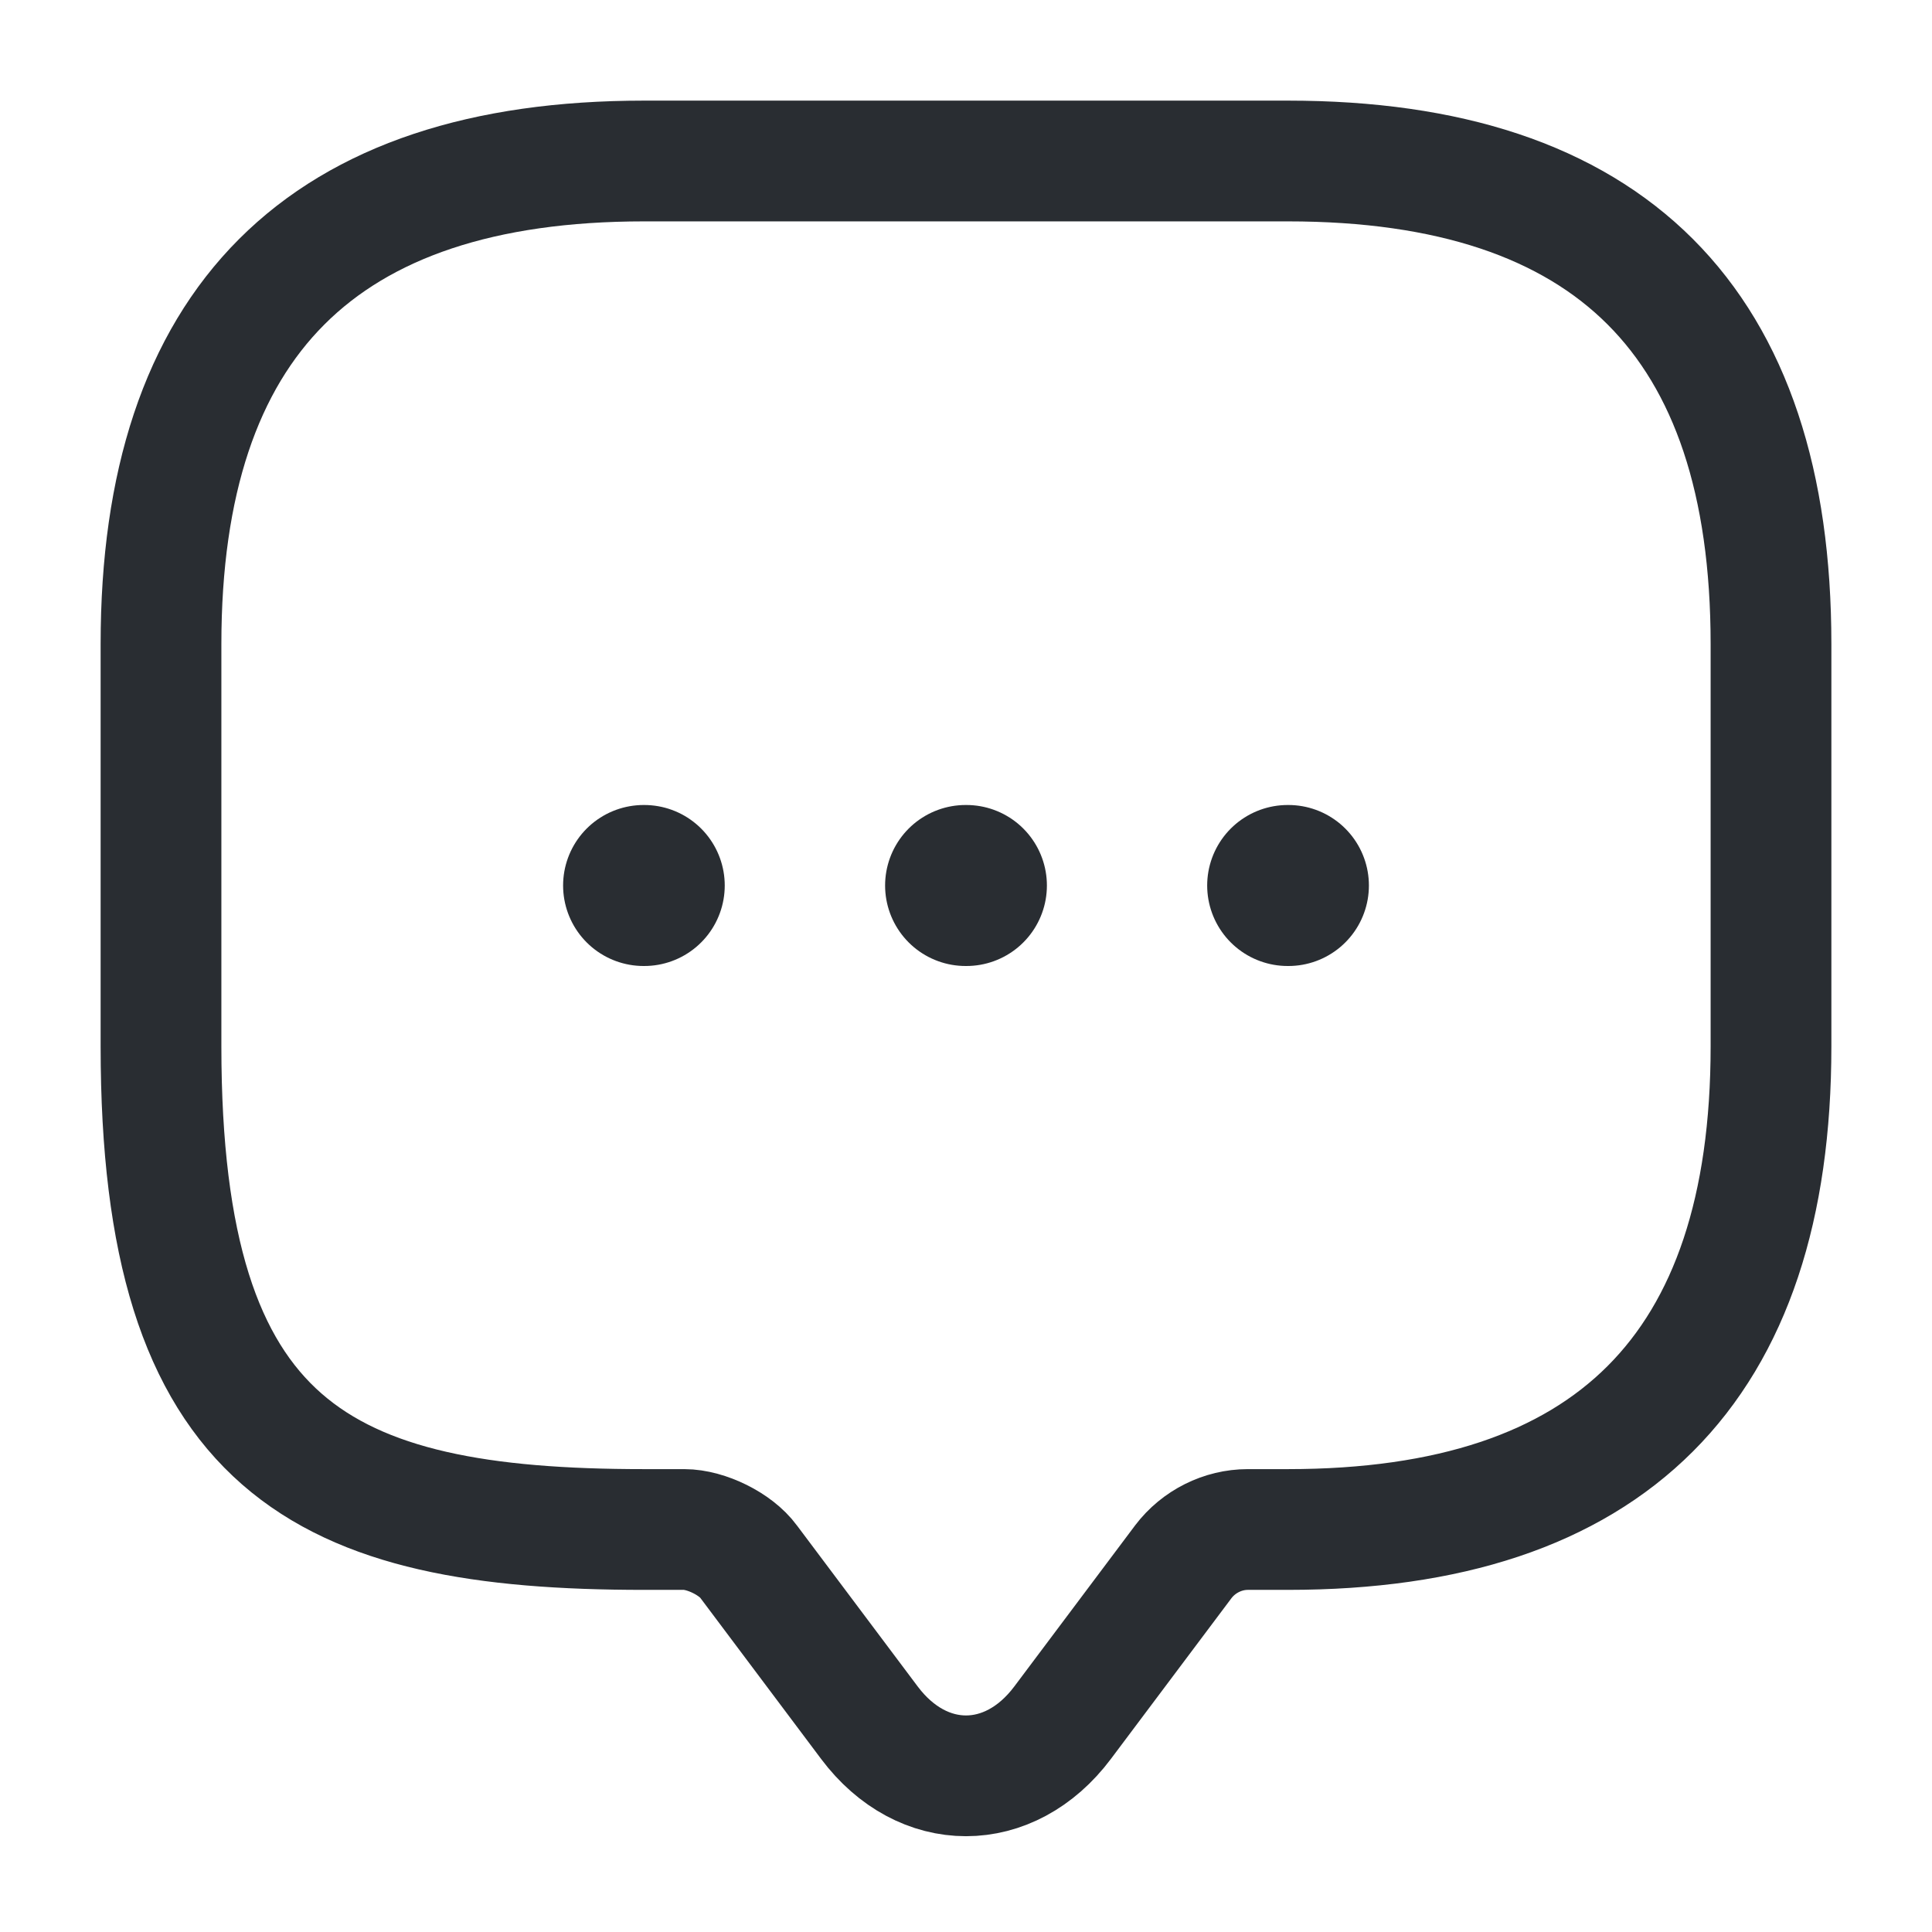
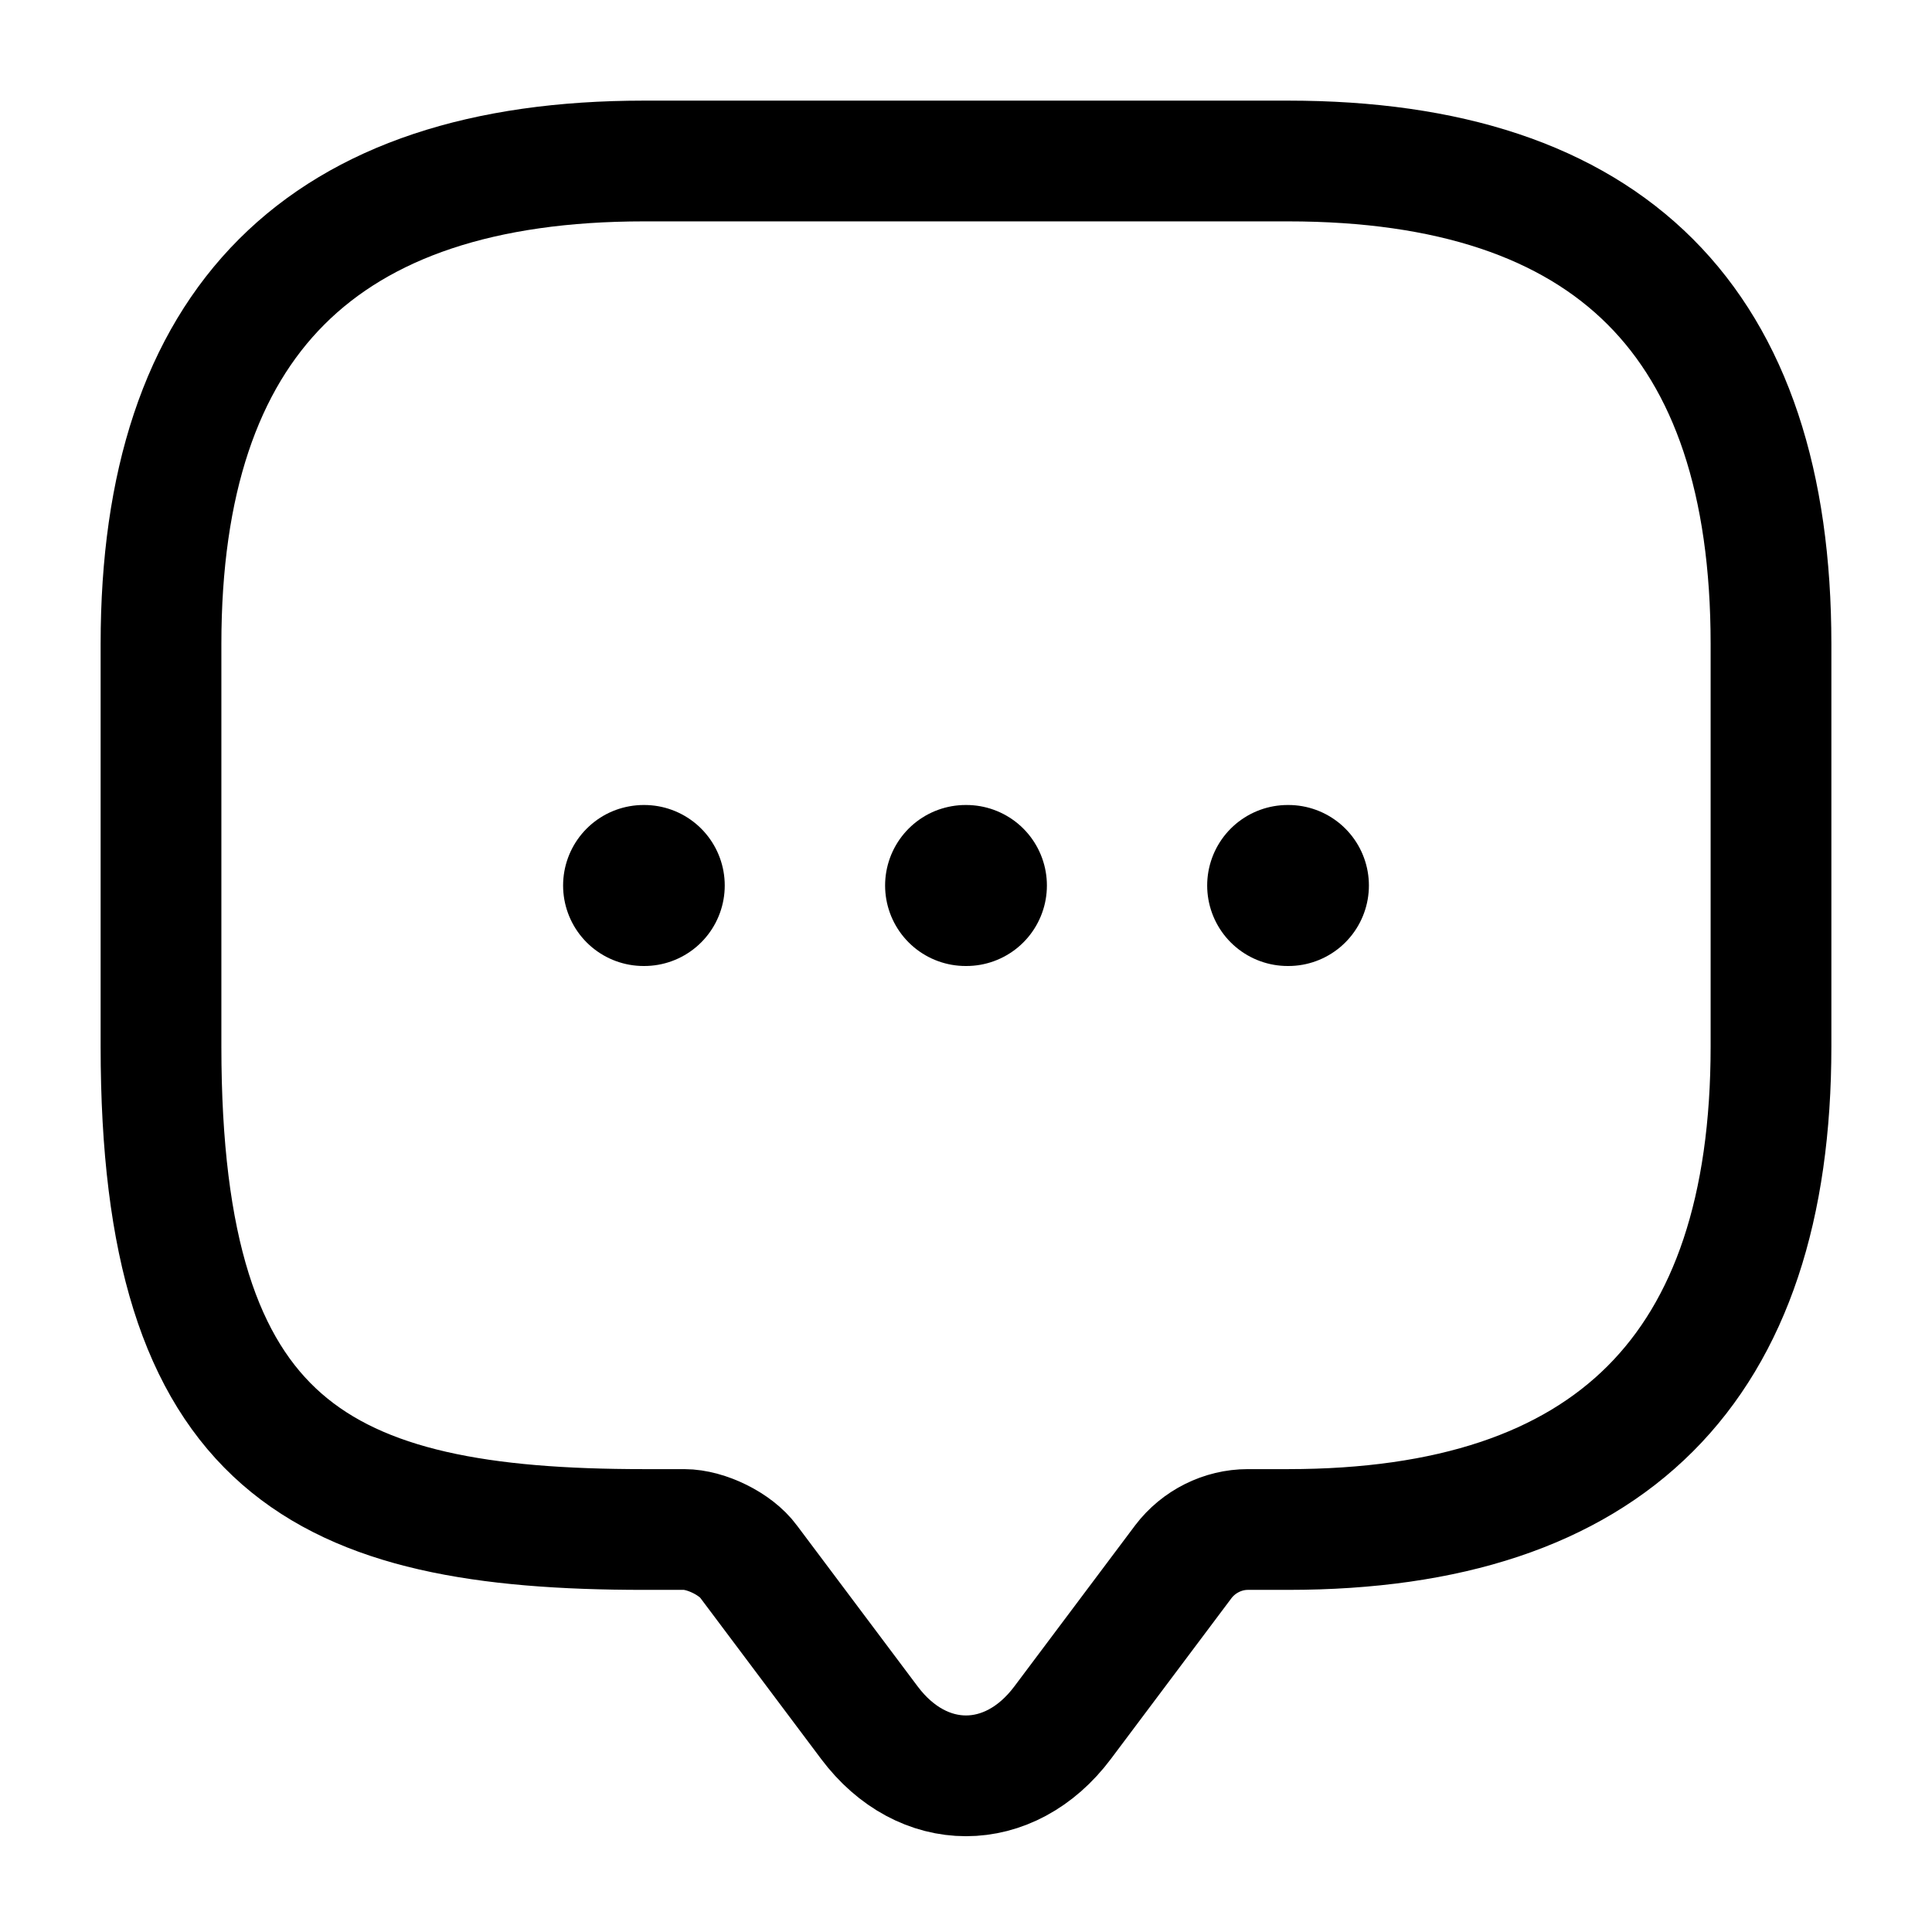
<svg xmlns="http://www.w3.org/2000/svg" width="24" height="24" viewBox="0 0 24 24" fill="none">
-   <path d="M8.5 19H8C4 19 2 18 2 13V8C2 4 4 2 8 2H16C20 2 22 4 22 8V13C22 17 20 19 16 19H15.5C15.19 19 14.89 19.15 14.7 19.4L13.2 21.4C12.54 22.28 11.46 22.28 10.8 21.4L9.3 19.4C9.14 19.18 8.77 19 8.5 19Z" stroke="#292D32" stroke-width="1.5" stroke-miterlimit="10" stroke-linecap="round" stroke-linejoin="round" />
-   <path d="M15.996 11H16.005" stroke="#292D32" stroke-width="2" stroke-linecap="round" stroke-linejoin="round" />
-   <path d="M11.995 11H12.005" stroke="#292D32" stroke-width="2" stroke-linecap="round" stroke-linejoin="round" />
-   <path d="M7.995 11H8.003" stroke="#292D32" stroke-width="2" stroke-linecap="round" stroke-linejoin="round" />
+   <path d="M8.5 19H8C4 19 2 18 2 13V8C2 4 4 2 8 2H16C20 2 22 4 22 8V13C22 17 20 19 16 19H15.5C15.19 19 14.89 19.15 14.7 19.4L13.2 21.4C12.54 22.28 11.46 22.28 10.8 21.4L9.3 19.4C9.14 19.18 8.77 19 8.5 19Z" stroke="black" stroke-width="1.5" stroke-miterlimit="10" stroke-linecap="round" stroke-linejoin="round" />
+   <path d="M15.996 11H16.005" stroke="black" stroke-width="2" stroke-linecap="round" stroke-linejoin="round" />
+   <path d="M11.995 11H12.005" stroke="black" stroke-width="2" stroke-linecap="round" stroke-linejoin="round" />
+   <path d="M7.995 11H8.003" stroke="black" stroke-width="2" stroke-linecap="round" stroke-linejoin="round" />
</svg>
